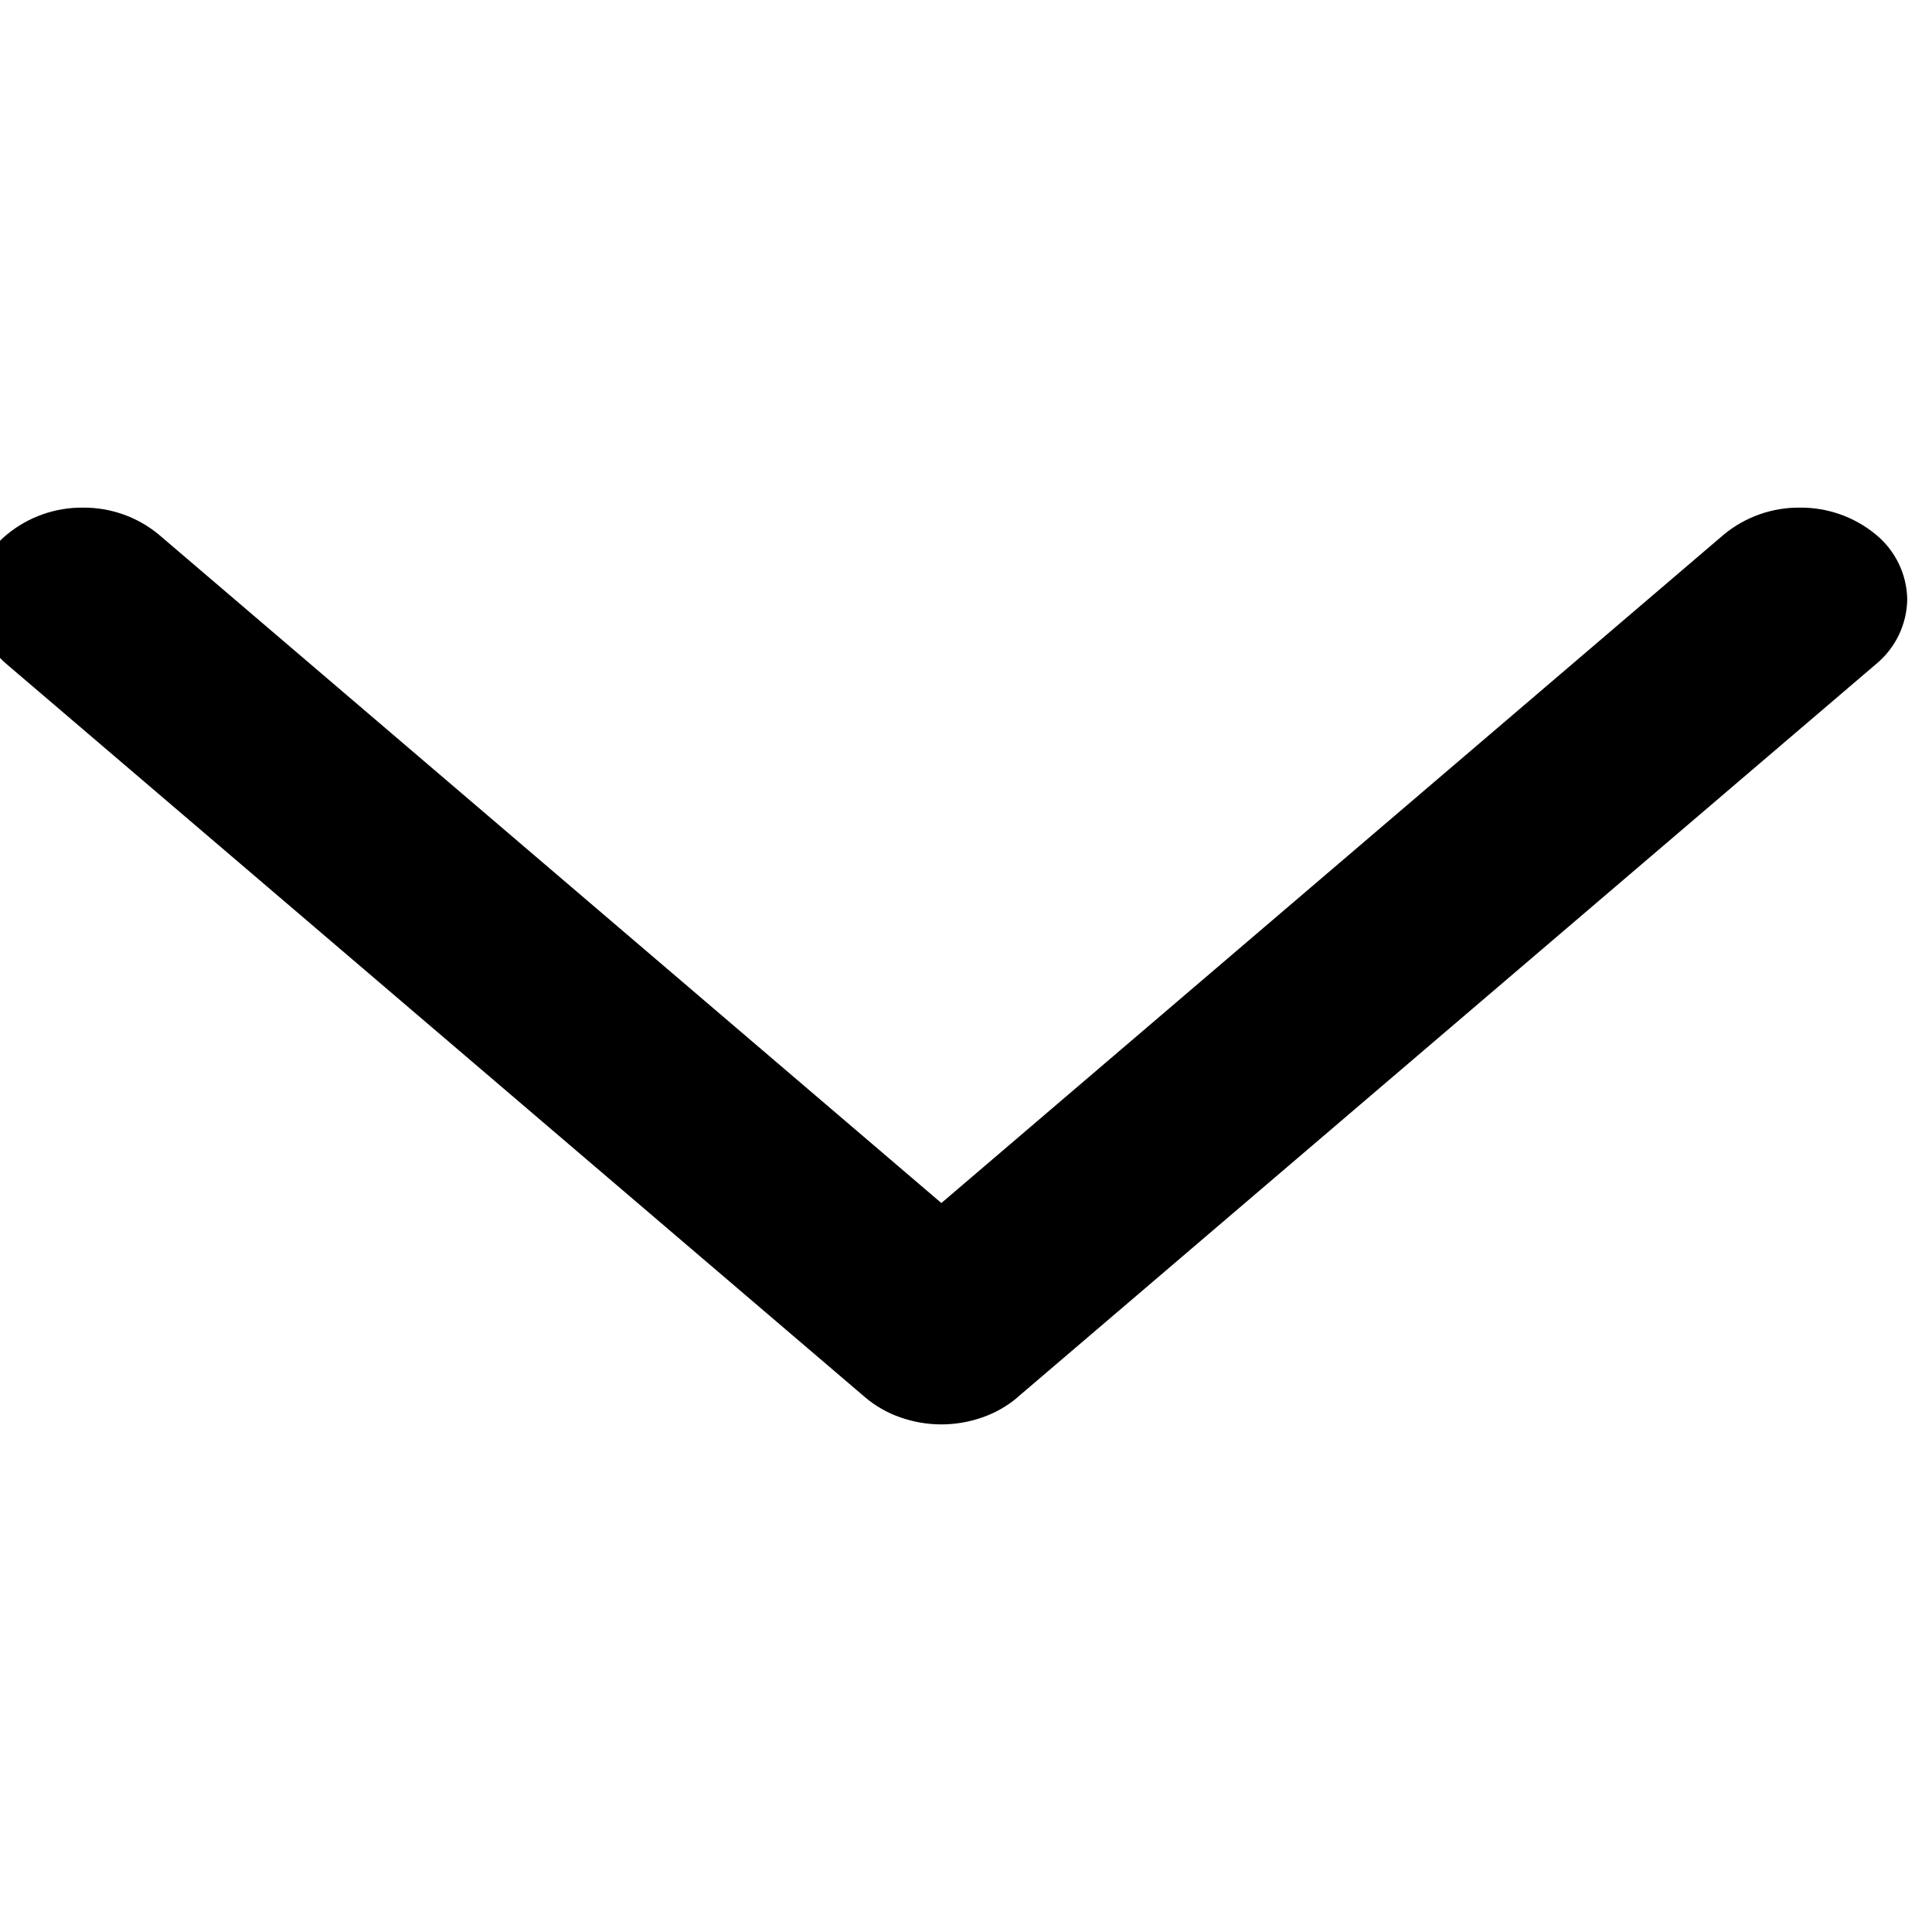
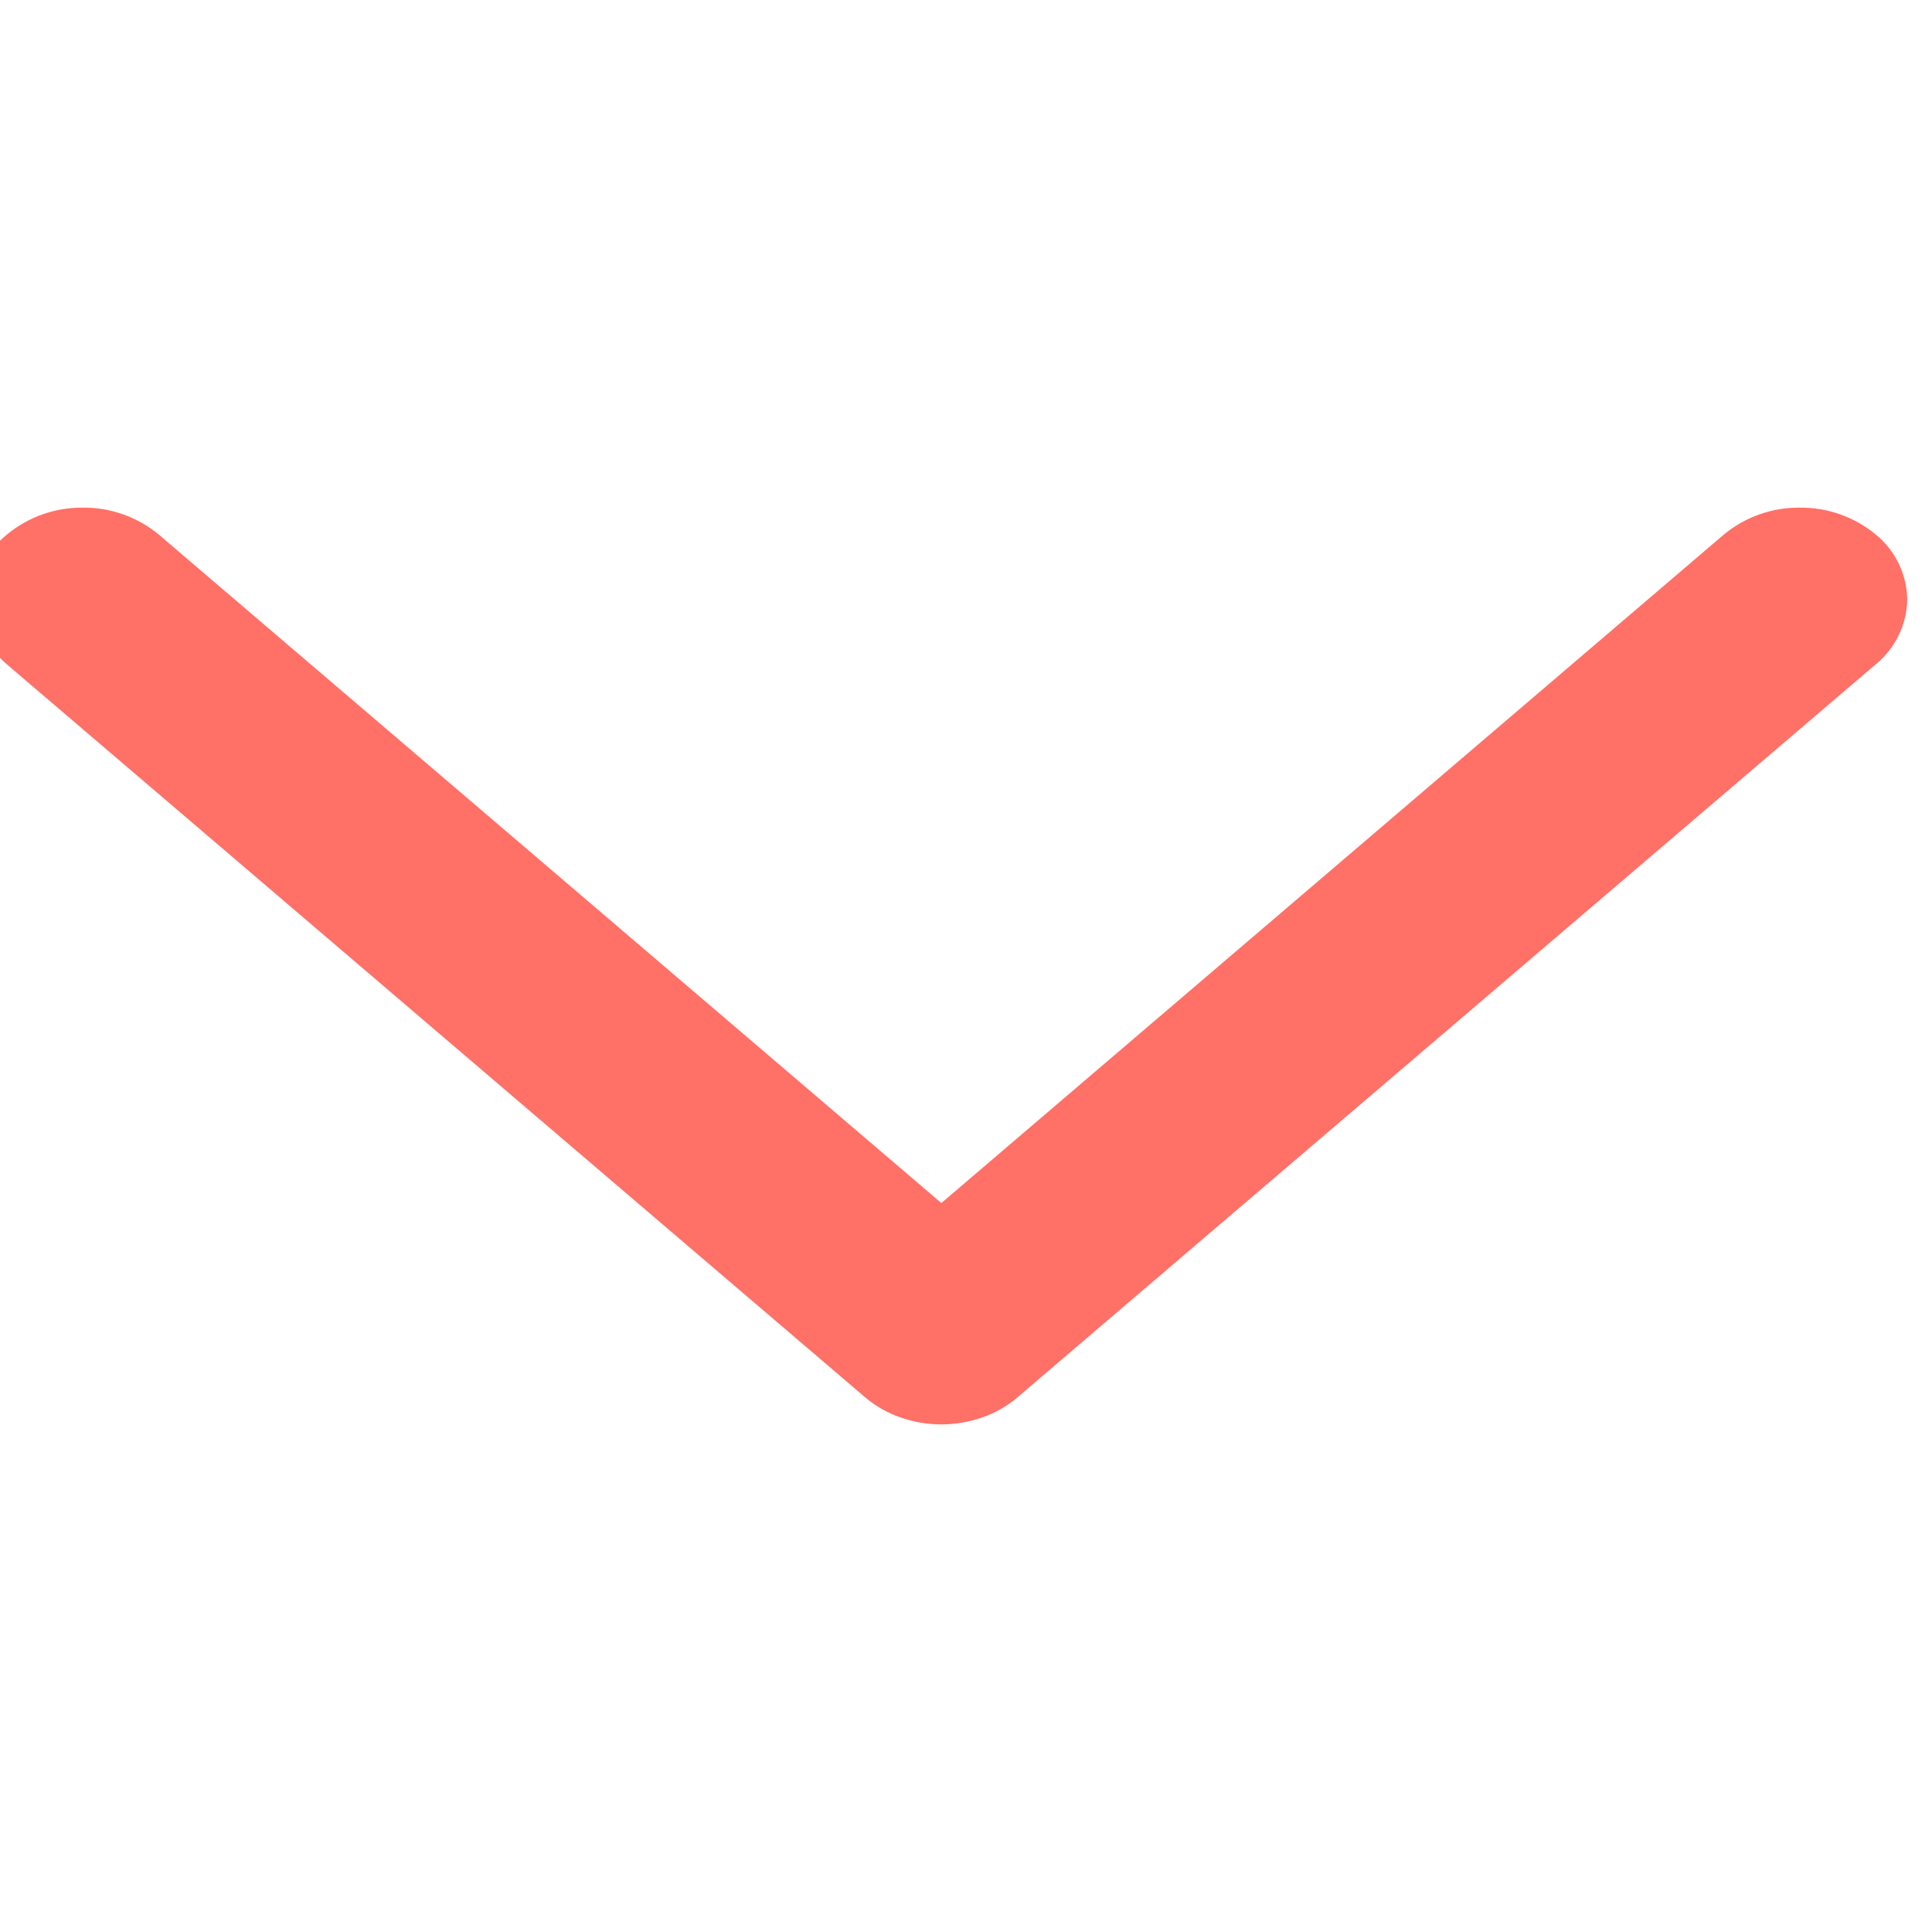
<svg xmlns="http://www.w3.org/2000/svg" fill="none" viewBox="0 0 16 16">
  <g clip-path="url(#clip0)">
-     <path d="M8.425 11.573l7.11-6.072a.709.709 0 00.26-.537.709.709 0 00-.26-.537.973.973 0 00-.629-.223.973.973 0 00-.63.223l-6.48 5.536-6.481-5.536a.973.973 0 00-.63-.223.973.973 0 00-.628.223.708.708 0 00-.261.537c0 .202.094.395.26.537l7.11 6.072a.91.91 0 00.29.165 1.021 1.021 0 00.68 0 .91.91 0 00.29-.165z" fill="currentColor" />
+     <path d="M8.425 11.573l7.11-6.072a.709.709 0 00.26-.537.709.709 0 00-.26-.537.973.973 0 00-.629-.223.973.973 0 00-.63.223l-6.48 5.536-6.481-5.536a.973.973 0 00-.63-.223.973.973 0 00-.628.223.708.708 0 00-.261.537c0 .202.094.395.26.537l7.11 6.072a.91.91 0 00.29.165 1.021 1.021 0 00.68 0 .91.91 0 00.29-.165z" fill="rgb(255, 112, 103)" />
  </g>
  <defs>
    <clipPath id="clip0">
      <path fill="currentColor" d="M0 0h16v16H0z" />
    </clipPath>
  </defs>
</svg>
